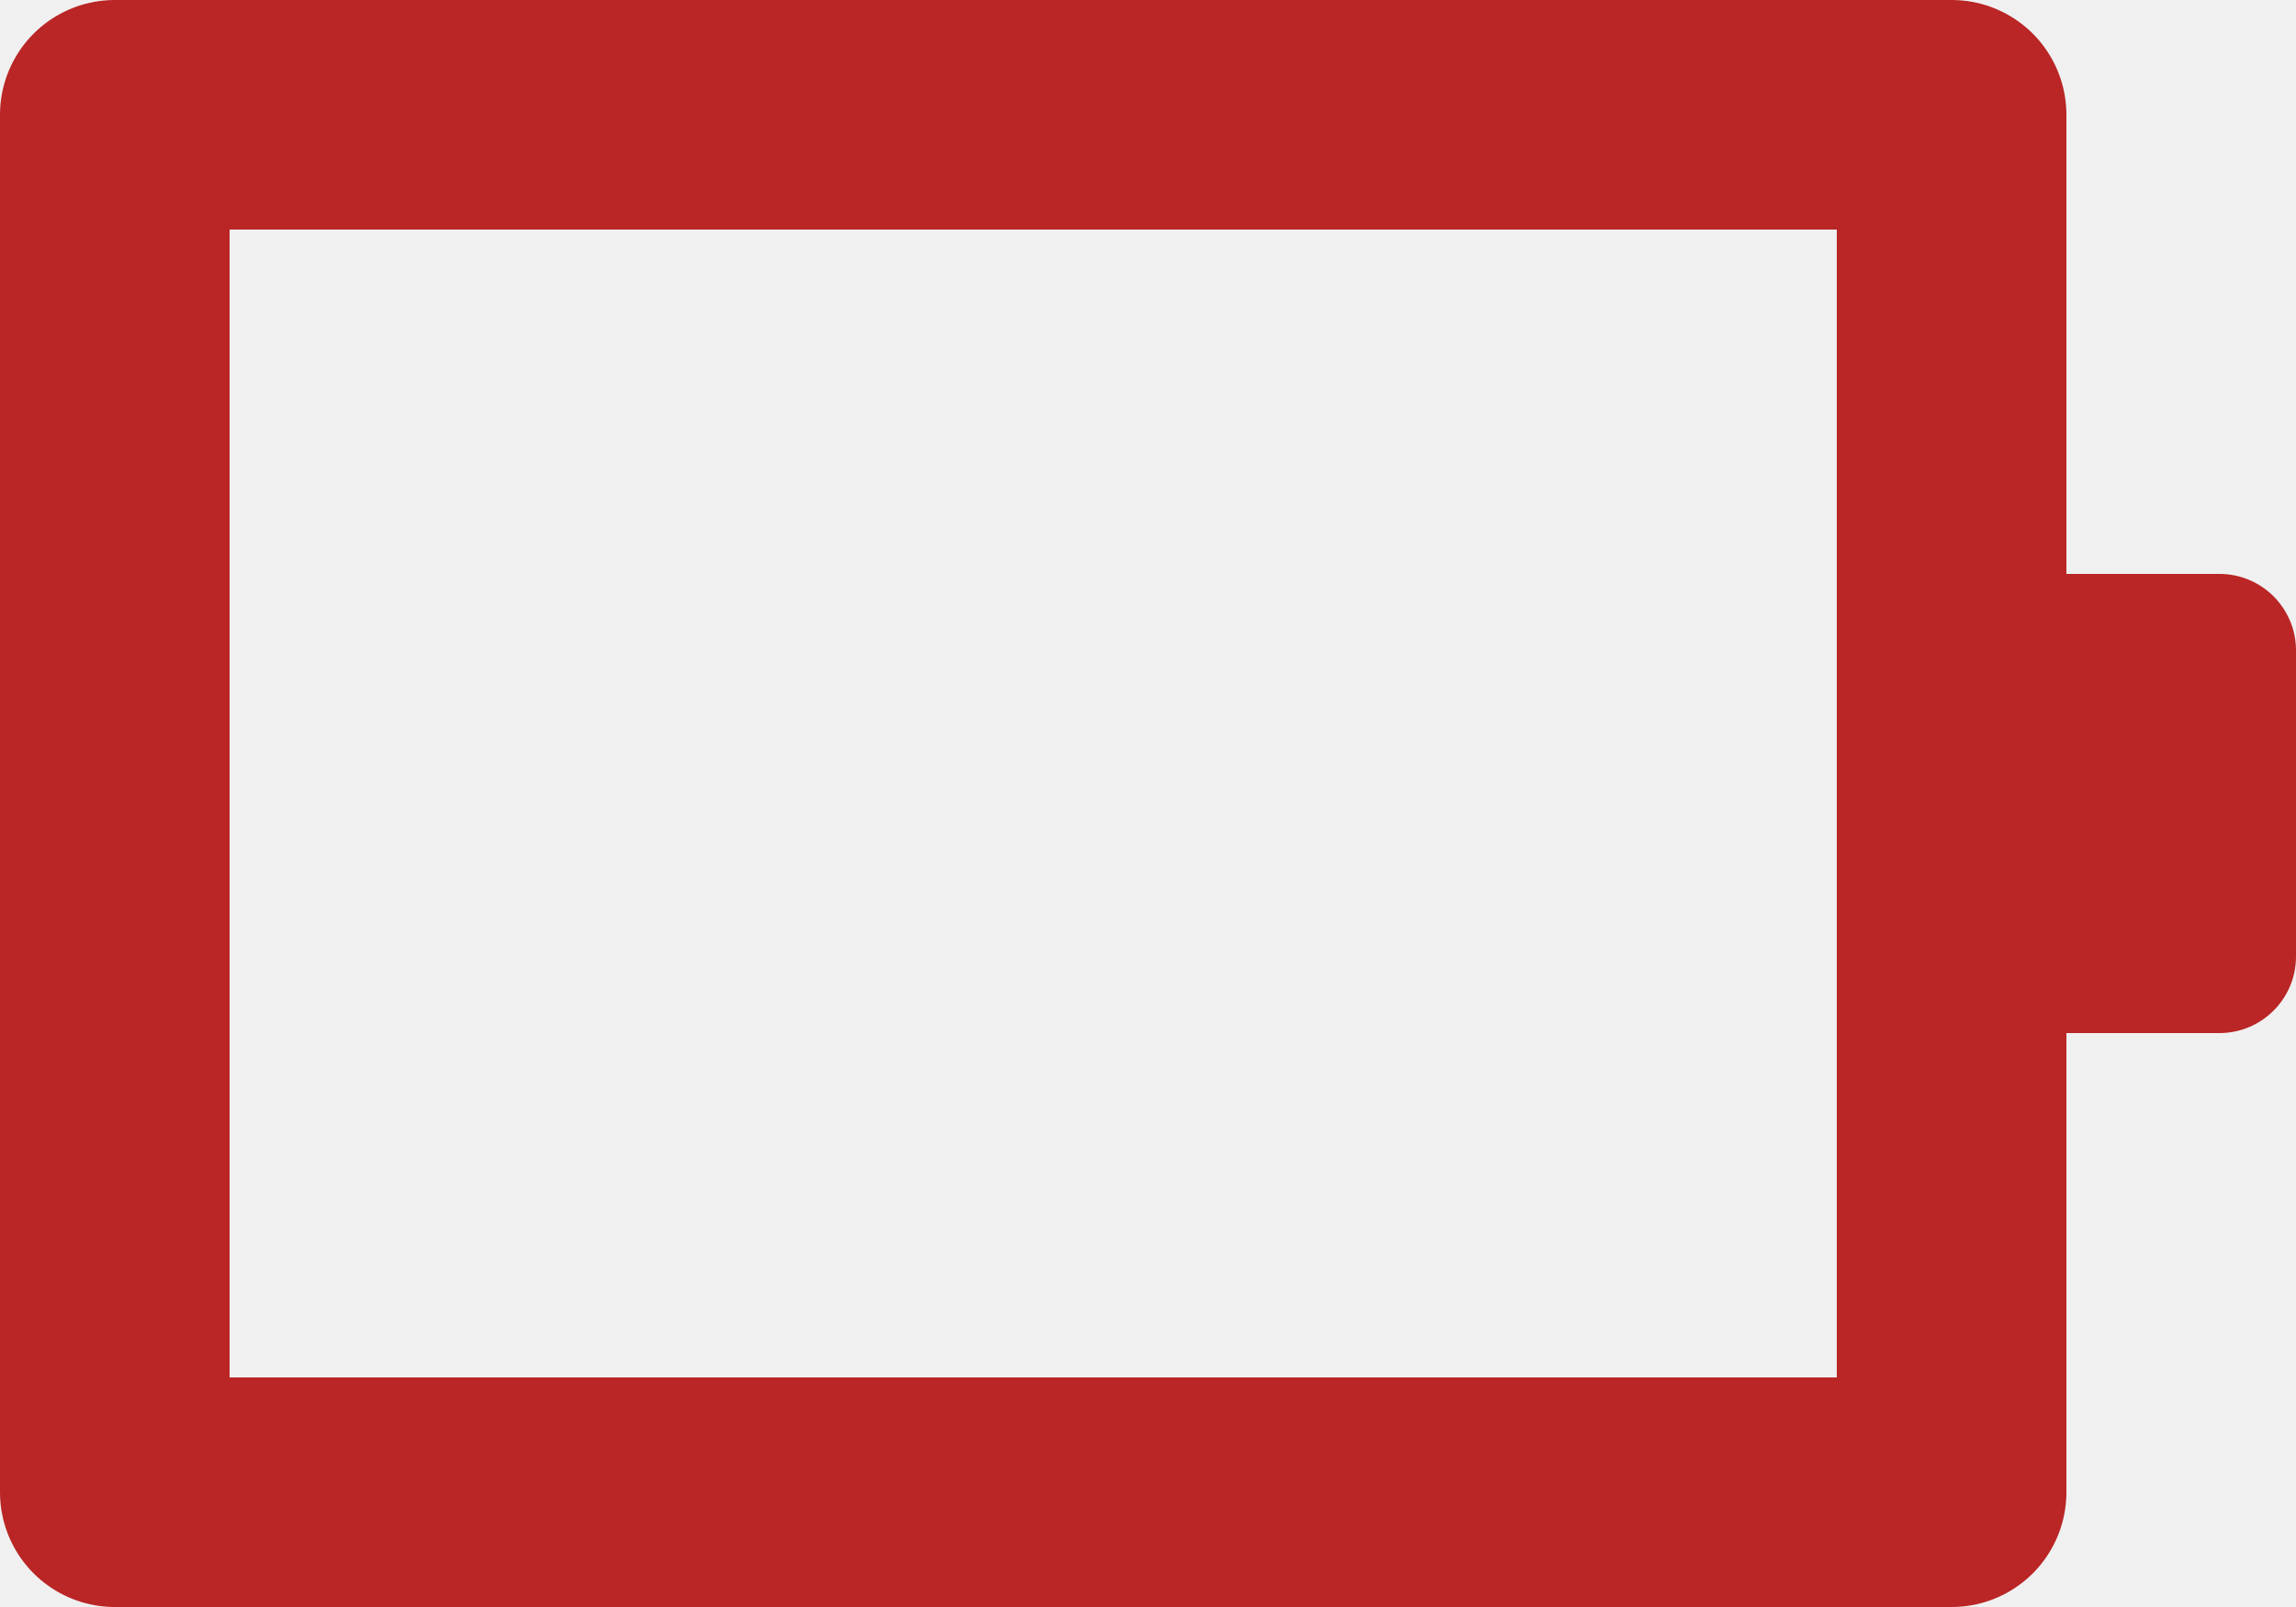
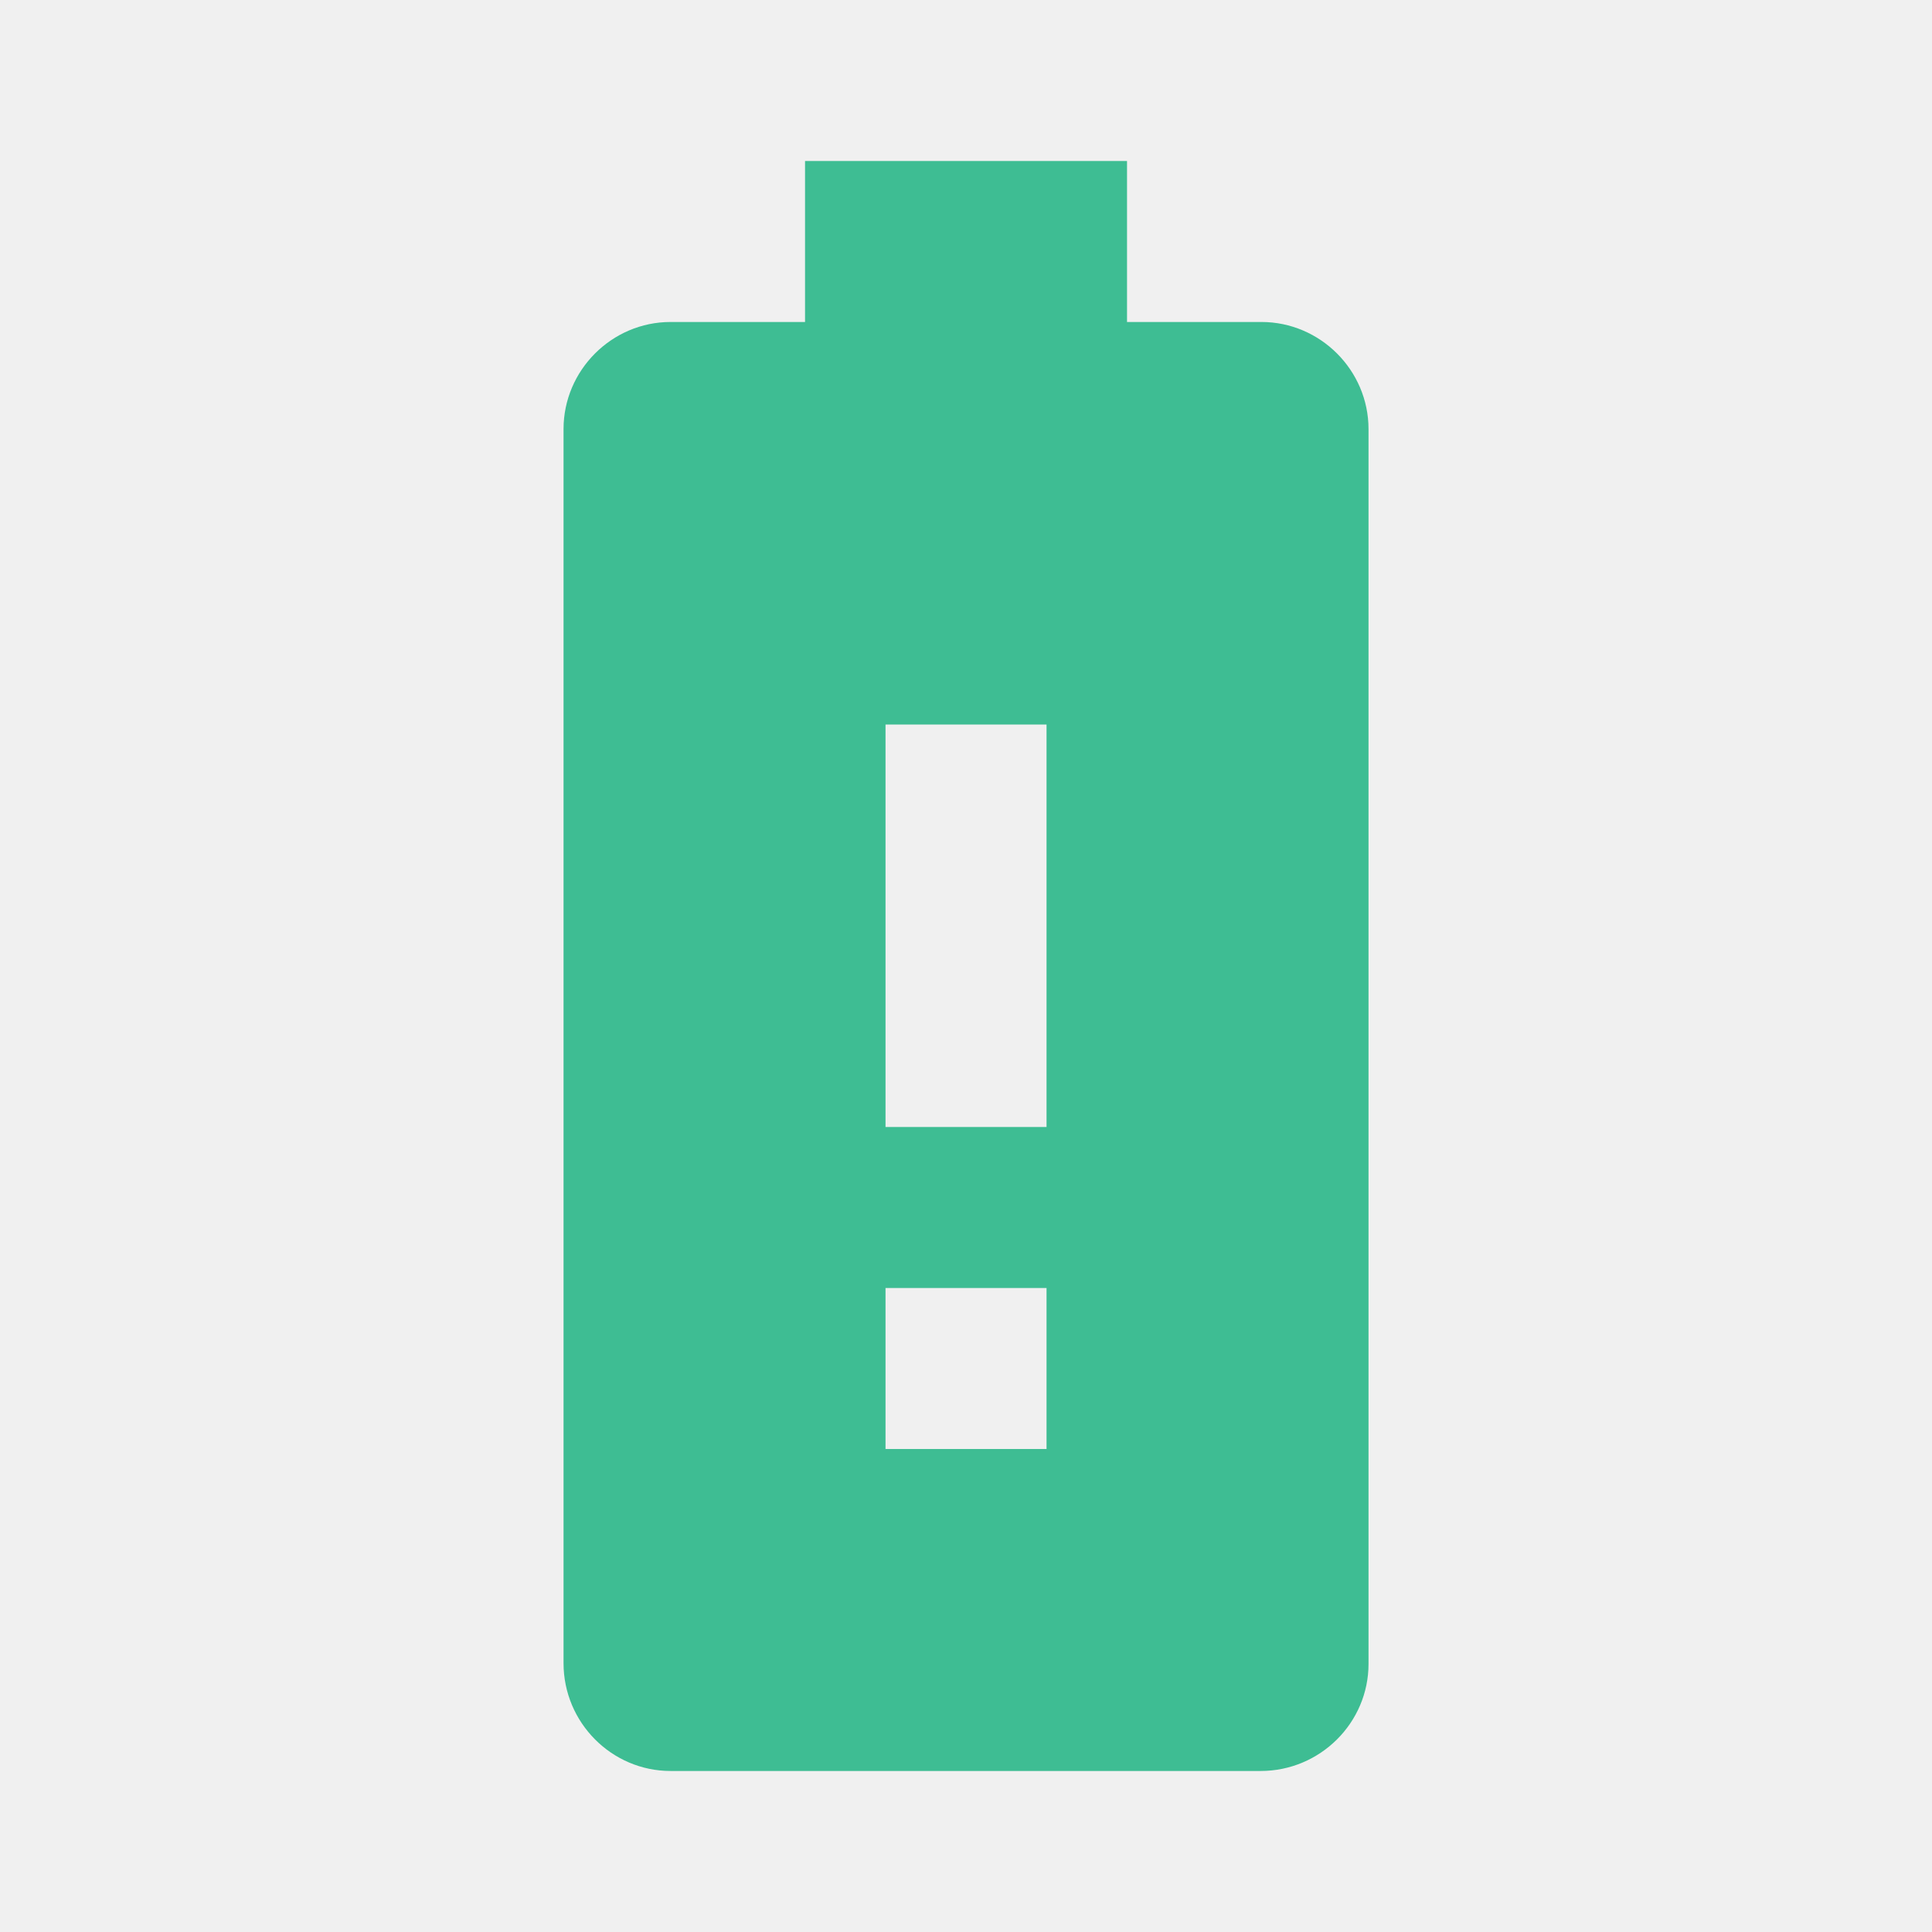
- <svg xmlns="http://www.w3.org/2000/svg" width="20" height="14" viewBox="0 0 20 14" fill="none">
-   <path d="M1 1V13H17V1H1Z" stroke="url(#paint0_linear)" stroke-width="2" stroke-linejoin="round" />
-   <path d="M19.333 5H16.667C16.299 5 16 5.298 16 5.667V8.333C16 8.701 16.299 9 16.667 9H19.333C19.701 9 20 8.701 20 8.333V5.667C20 5.298 19.701 5 19.333 5Z" fill="url(#paint1_linear)" />
+ <svg xmlns="http://www.w3.org/2000/svg" width="32" height="32" viewBox="0 0 32 32" fill="none">
+   <g clip-path="url(#clip0_11153_173)">
+     <path d="M20.893 5.333H18.667V2.667H13.334V5.333H11.107C10.133 5.333 9.334 6.133 9.334 7.107V27.547C9.334 28.533 10.133 29.333 11.107 29.333H20.88C21.867 29.333 22.667 28.533 22.667 27.56V7.107C22.667 6.133 21.867 5.333 20.893 5.333ZM17.334 24H14.667V21.333H17.334V24ZM17.334 18.667H14.667V12H17.334V18.667Z" fill="#3EBD93" />
+   </g>
  <defs>
-     <linearGradient id="paint0_linear" x1="-0" y1="7" x2="18" y2="7" gradientUnits="userSpaceOnUse">
-       <stop stop-color="#BA2525" />
-     </linearGradient>
-     <linearGradient id="paint1_linear" x1="16" y1="7" x2="20" y2="7" gradientUnits="userSpaceOnUse">
-       <stop stop-color="#BA2525" />
-     </linearGradient>
+     <clipPath id="clip0_11153_173">
+       <rect width="32" height="32" fill="white" />
+     </clipPath>
  </defs>
</svg>
